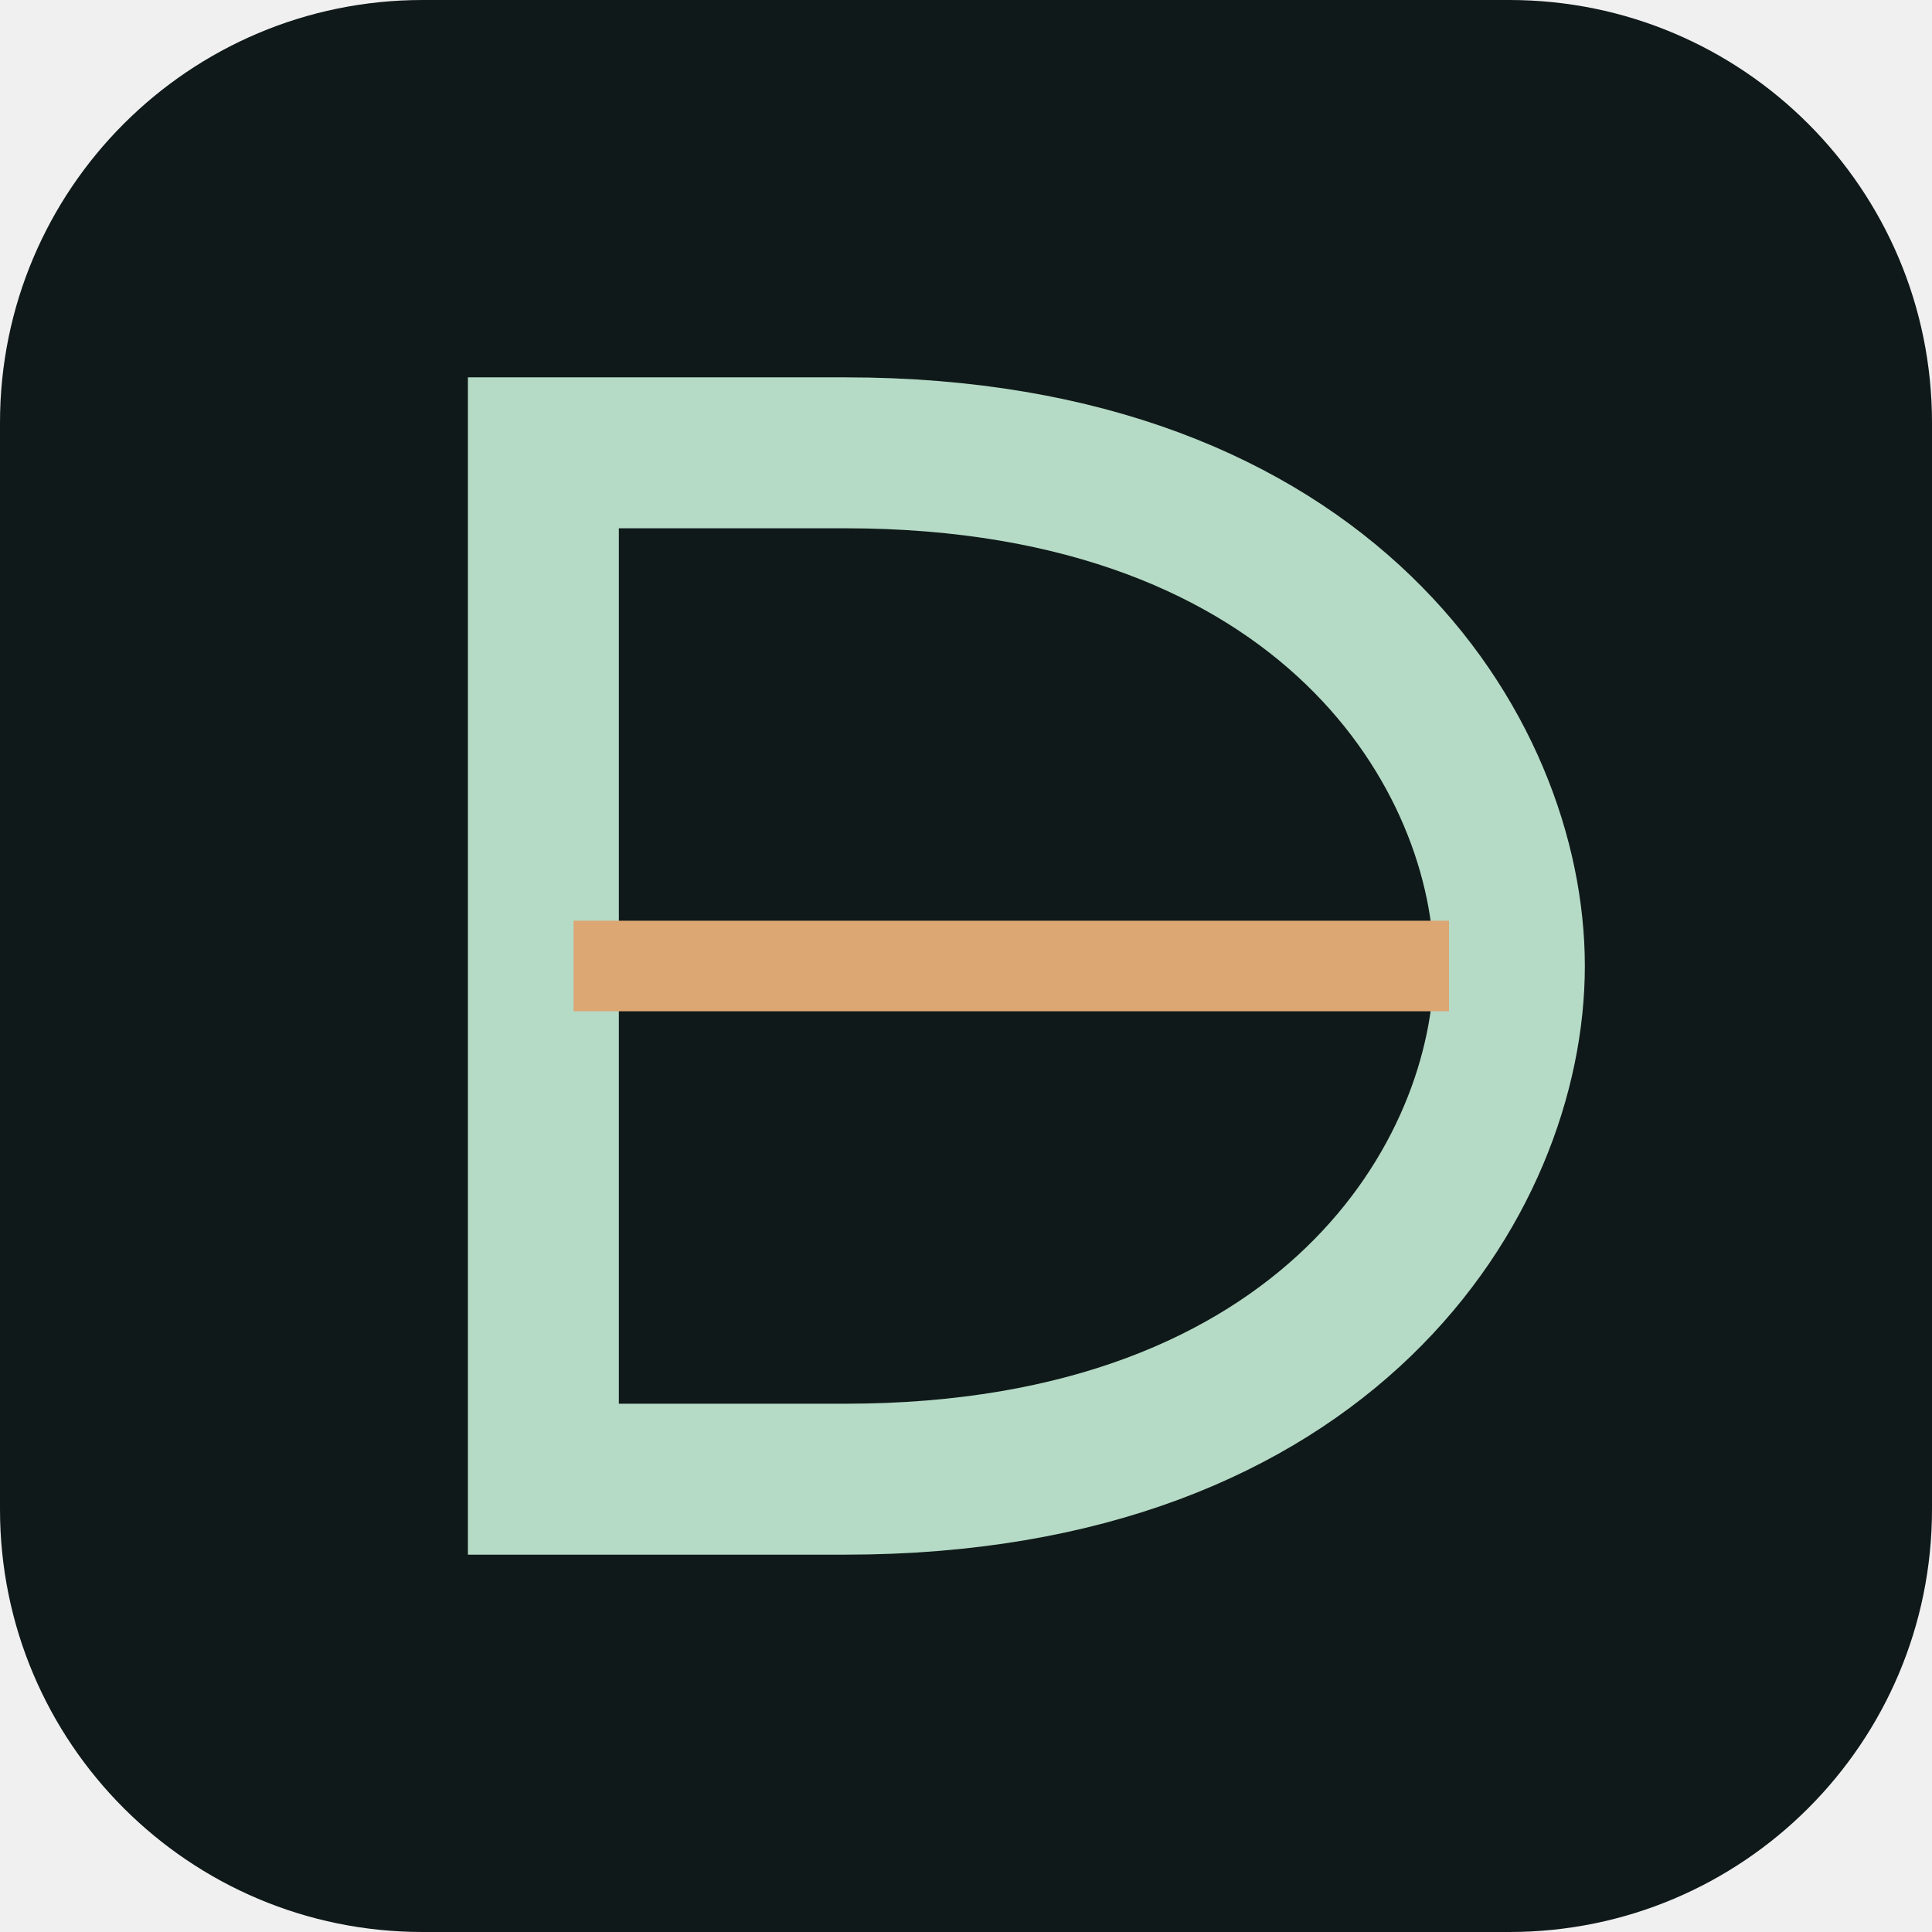
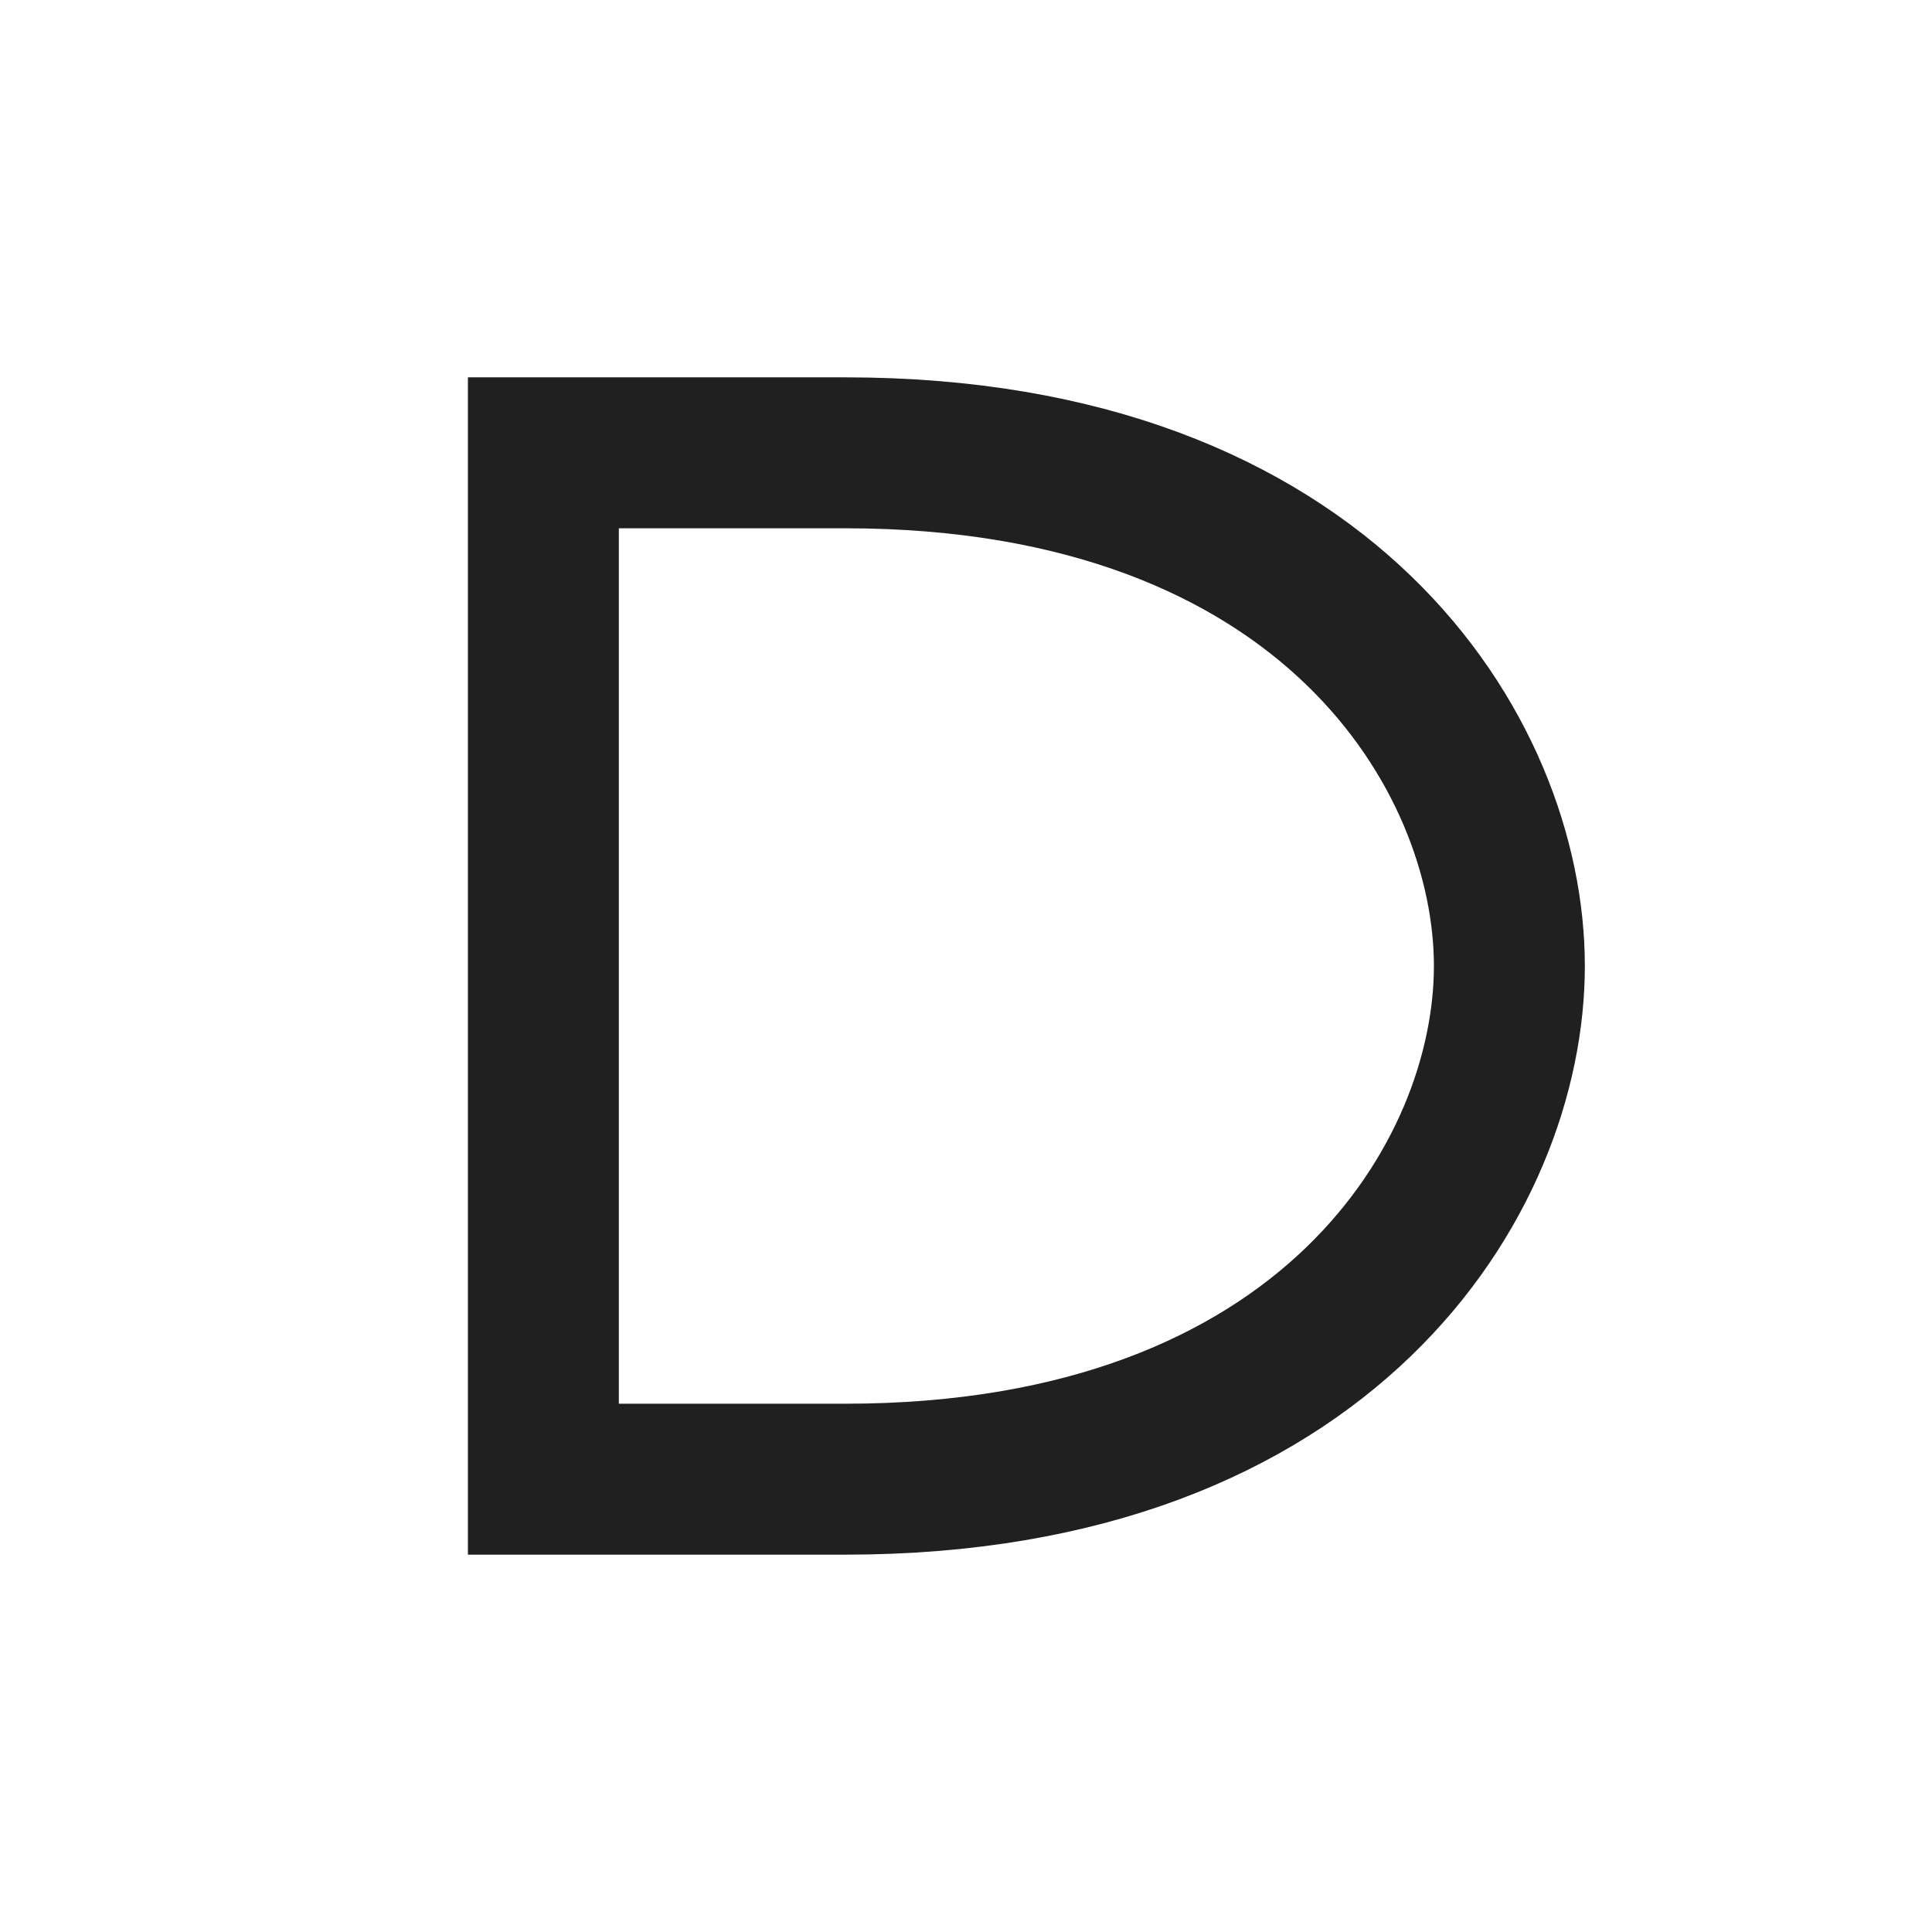
<svg xmlns="http://www.w3.org/2000/svg" viewBox="0 0 64 64">
-   <rect width="64" height="64" rx="14" fill="#101919" />
-   <path d="M18 15h10c16 0 22 10 22 17S44 49 28 49H18V15Z" fill="none" stroke="#b5dbc6" stroke-width="5" />
-   <path d="M19 32h29" stroke="#dca773" stroke-width="3" />
+   <rect width="64" height="64" fill="#ffffff" />
+   <path d="M18 15h10c16 0 22 10 22 17S44 49 28 49H18V15Z" fill="none" stroke="#202020" stroke-width="5" />
</svg>
